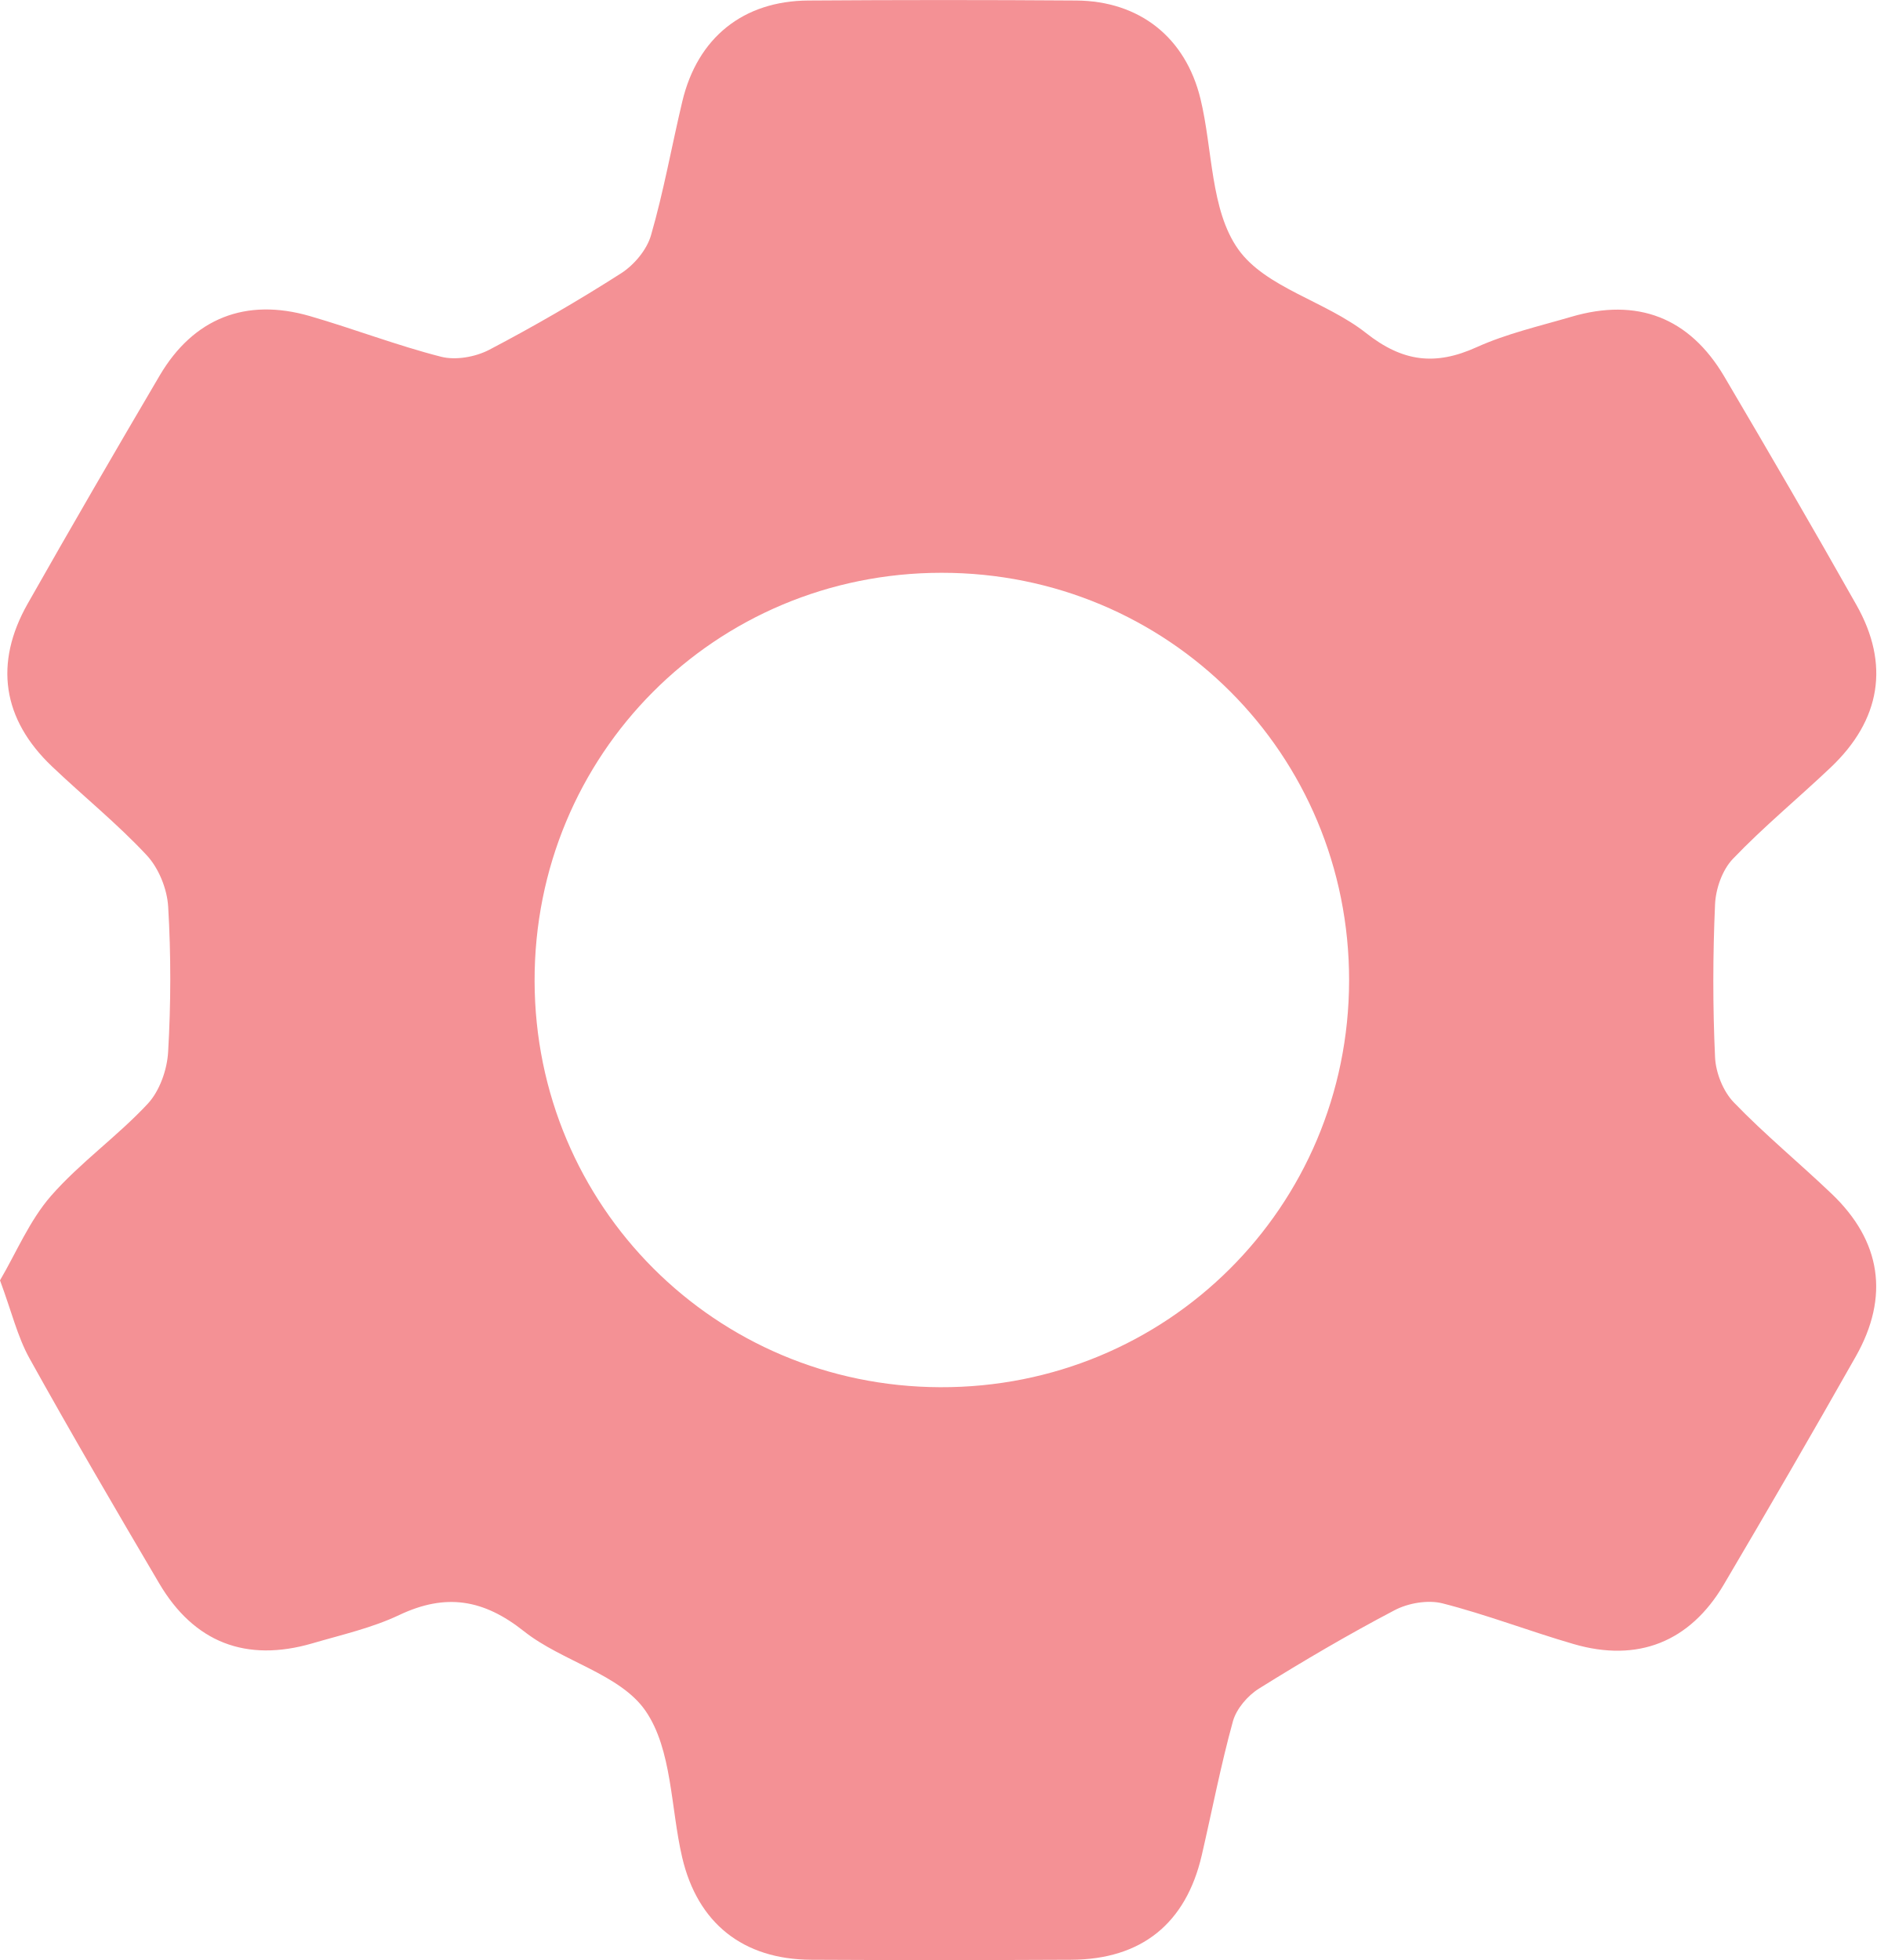
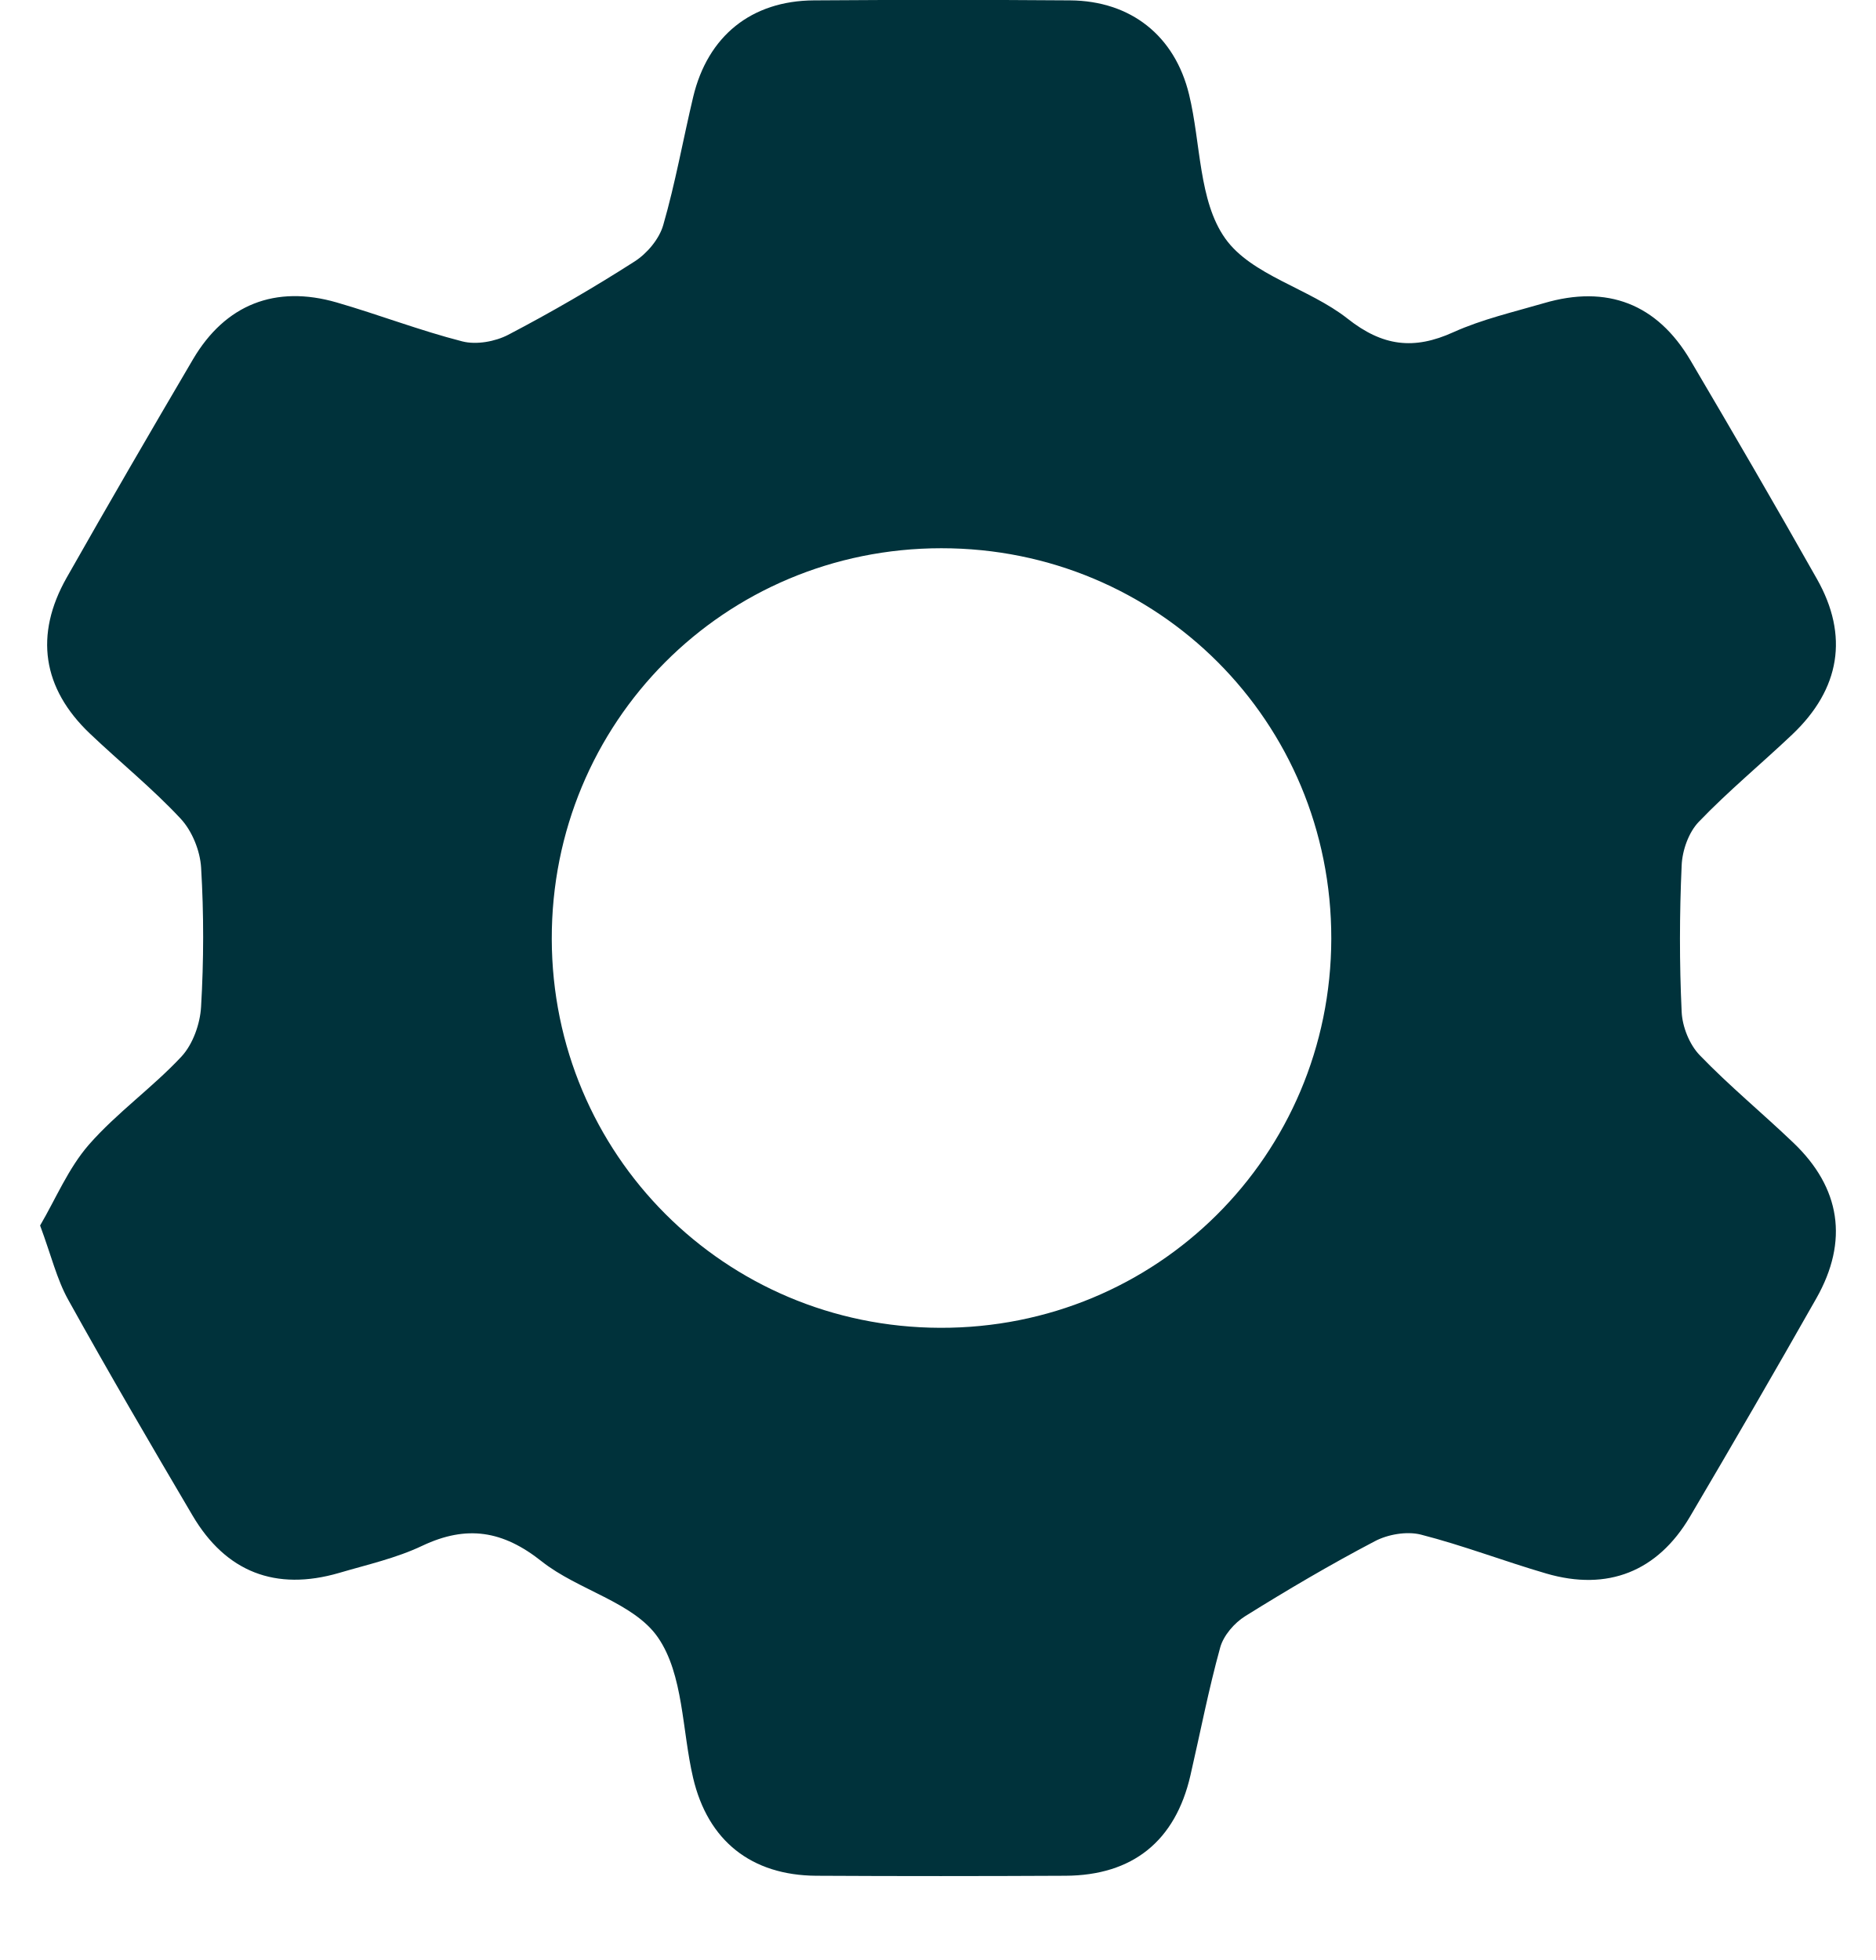
- <svg xmlns="http://www.w3.org/2000/svg" version="1.1" id="Layer_1" x="0px" y="0px" width="40px" height="41.784px" viewBox="5 5.223 40 41.784" enable-background="new 5 5.223 40 41.784" xml:space="preserve">
+ <svg xmlns="http://www.w3.org/2000/svg" version="1.1" id="Layer_1" x="0px" y="0px" width="39.997px" height="41.786px" viewBox="0.001 0 39.997 41.786" enable-background="new 0.001 0 39.997 41.786" xml:space="preserve">
  <g>
-     <path fill="#F49195" d="M5,32.518c0.348-0.593,0.628-1.273,1.086-1.799c0.623-0.712,1.417-1.271,2.064-1.966   c0.253-0.272,0.413-0.726,0.434-1.105c0.06-1.029,0.062-2.066,0.001-3.095c-0.022-0.379-0.201-0.822-0.457-1.097   c-0.628-0.674-1.352-1.258-2.022-1.896c-1.055-1.005-1.237-2.195-0.515-3.469c0.924-1.63,1.865-3.251,2.815-4.866   c0.719-1.218,1.833-1.659,3.198-1.264c0.938,0.272,1.854,0.626,2.798,0.867c0.313,0.08,0.732,0.005,1.025-0.147   c0.959-0.502,1.9-1.048,2.812-1.631c0.278-0.178,0.55-0.501,0.639-0.813c0.271-0.937,0.441-1.902,0.667-2.852   c0.323-1.357,1.296-2.143,2.688-2.151c1.902-0.013,3.806-0.014,5.709,0c1.35,0.01,2.331,0.787,2.649,2.097   c0.262,1.081,0.21,2.367,0.803,3.204c0.582,0.822,1.866,1.109,2.723,1.785c0.784,0.62,1.48,0.704,2.362,0.304   c0.64-0.289,1.336-0.448,2.015-0.647c1.407-0.414,2.52,0.013,3.264,1.275c0.951,1.614,1.894,3.233,2.815,4.866   c0.717,1.266,0.519,2.455-0.548,3.466c-0.689,0.654-1.427,1.261-2.083,1.947c-0.226,0.234-0.367,0.637-0.382,0.971   c-0.048,1.084-0.05,2.173,0,3.258c0.015,0.332,0.172,0.728,0.4,0.964c0.658,0.684,1.396,1.29,2.084,1.947   c1.057,1.007,1.239,2.193,0.516,3.47c-0.923,1.631-1.863,3.251-2.815,4.865c-0.722,1.222-1.834,1.663-3.198,1.266   c-0.938-0.272-1.853-0.627-2.797-0.868c-0.313-0.079-0.734-0.006-1.025,0.148c-0.983,0.516-1.943,1.08-2.886,1.668   c-0.241,0.15-0.481,0.43-0.556,0.696c-0.26,0.94-0.444,1.903-0.664,2.854c-0.336,1.458-1.285,2.226-2.785,2.232   c-1.848,0.009-3.697,0.01-5.546,0c-1.449-0.008-2.418-0.78-2.746-2.182c-0.247-1.058-0.212-2.3-0.783-3.127   c-0.542-0.783-1.776-1.05-2.587-1.692c-0.866-0.688-1.67-0.817-2.66-0.349c-0.583,0.277-1.231,0.422-1.855,0.605   c-1.411,0.41-2.521-0.018-3.264-1.28c-0.937-1.591-1.869-3.184-2.766-4.799C5.372,33.717,5.247,33.183,5,32.518z M25.071,17.434   c-4.83,0.002-8.686,3.873-8.675,8.706c0.011,4.794,3.851,8.64,8.646,8.656c4.832,0.018,8.708-3.837,8.717-8.666   C33.766,21.298,29.902,17.431,25.071,17.434z" />
+     <path fill="#00323B" d="M0.856,26.127c0.333-0.567,0.601-1.219,1.04-1.723c0.596-0.681,1.356-1.216,1.976-1.881   c0.242-0.262,0.396-0.696,0.416-1.059c0.058-0.985,0.06-1.978,0.001-2.963c-0.021-0.363-0.192-0.786-0.438-1.049   c-0.601-0.645-1.294-1.204-1.936-1.815c-1.01-0.962-1.184-2.101-0.493-3.321c0.885-1.561,1.786-3.112,2.695-4.658   c0.688-1.167,1.754-1.588,3.062-1.21c0.898,0.26,1.774,0.599,2.678,0.83c0.299,0.077,0.701,0.005,0.981-0.141   c0.918-0.48,1.819-1.003,2.692-1.562c0.266-0.17,0.527-0.479,0.612-0.778c0.259-0.897,0.422-1.821,0.638-2.73   c0.31-1.299,1.241-2.051,2.573-2.059c1.821-0.013,3.643-0.014,5.464,0c1.293,0.01,2.232,0.753,2.536,2.008   c0.252,1.035,0.201,2.266,0.77,3.067c0.558,0.787,1.785,1.062,2.606,1.708c0.75,0.594,1.417,0.674,2.26,0.291   c0.613-0.276,1.279-0.429,1.93-0.619c1.347-0.396,2.412,0.013,3.124,1.22c0.911,1.545,1.813,3.095,2.695,4.658   c0.687,1.211,0.496,2.35-0.524,3.317c-0.66,0.626-1.366,1.208-1.995,1.864c-0.216,0.225-0.351,0.61-0.364,0.929   c-0.047,1.038-0.049,2.082,0,3.119c0.014,0.318,0.165,0.697,0.383,0.924c0.63,0.654,1.335,1.234,1.994,1.864   c1.013,0.963,1.187,2.1,0.495,3.321c-0.885,1.561-1.784,3.111-2.695,4.656c-0.69,1.17-1.756,1.593-3.062,1.212   c-0.897-0.261-1.774-0.6-2.678-0.831c-0.299-0.074-0.702-0.005-0.981,0.143c-0.94,0.493-1.859,1.034-2.762,1.597   c-0.231,0.144-0.461,0.411-0.532,0.665c-0.249,0.9-0.426,1.822-0.636,2.732c-0.321,1.396-1.23,2.131-2.666,2.137   c-1.769,0.009-3.539,0.01-5.309,0c-1.387-0.008-2.314-0.746-2.628-2.089c-0.237-1.012-0.203-2.201-0.75-2.993   c-0.519-0.75-1.7-1.005-2.476-1.619c-0.829-0.659-1.599-0.782-2.546-0.335c-0.558,0.266-1.179,0.404-1.776,0.58   c-1.351,0.393-2.413-0.017-3.125-1.226c-0.897-1.522-1.79-3.049-2.648-4.595C1.212,27.274,1.093,26.764,0.856,26.127z    M20.069,11.688c-4.623,0.002-8.314,3.708-8.304,8.334c0.011,4.589,3.687,8.271,8.276,8.286c4.625,0.017,8.335-3.674,8.344-8.295   C28.392,15.387,24.693,11.685,20.069,11.688z" />
  </g>
</svg>
